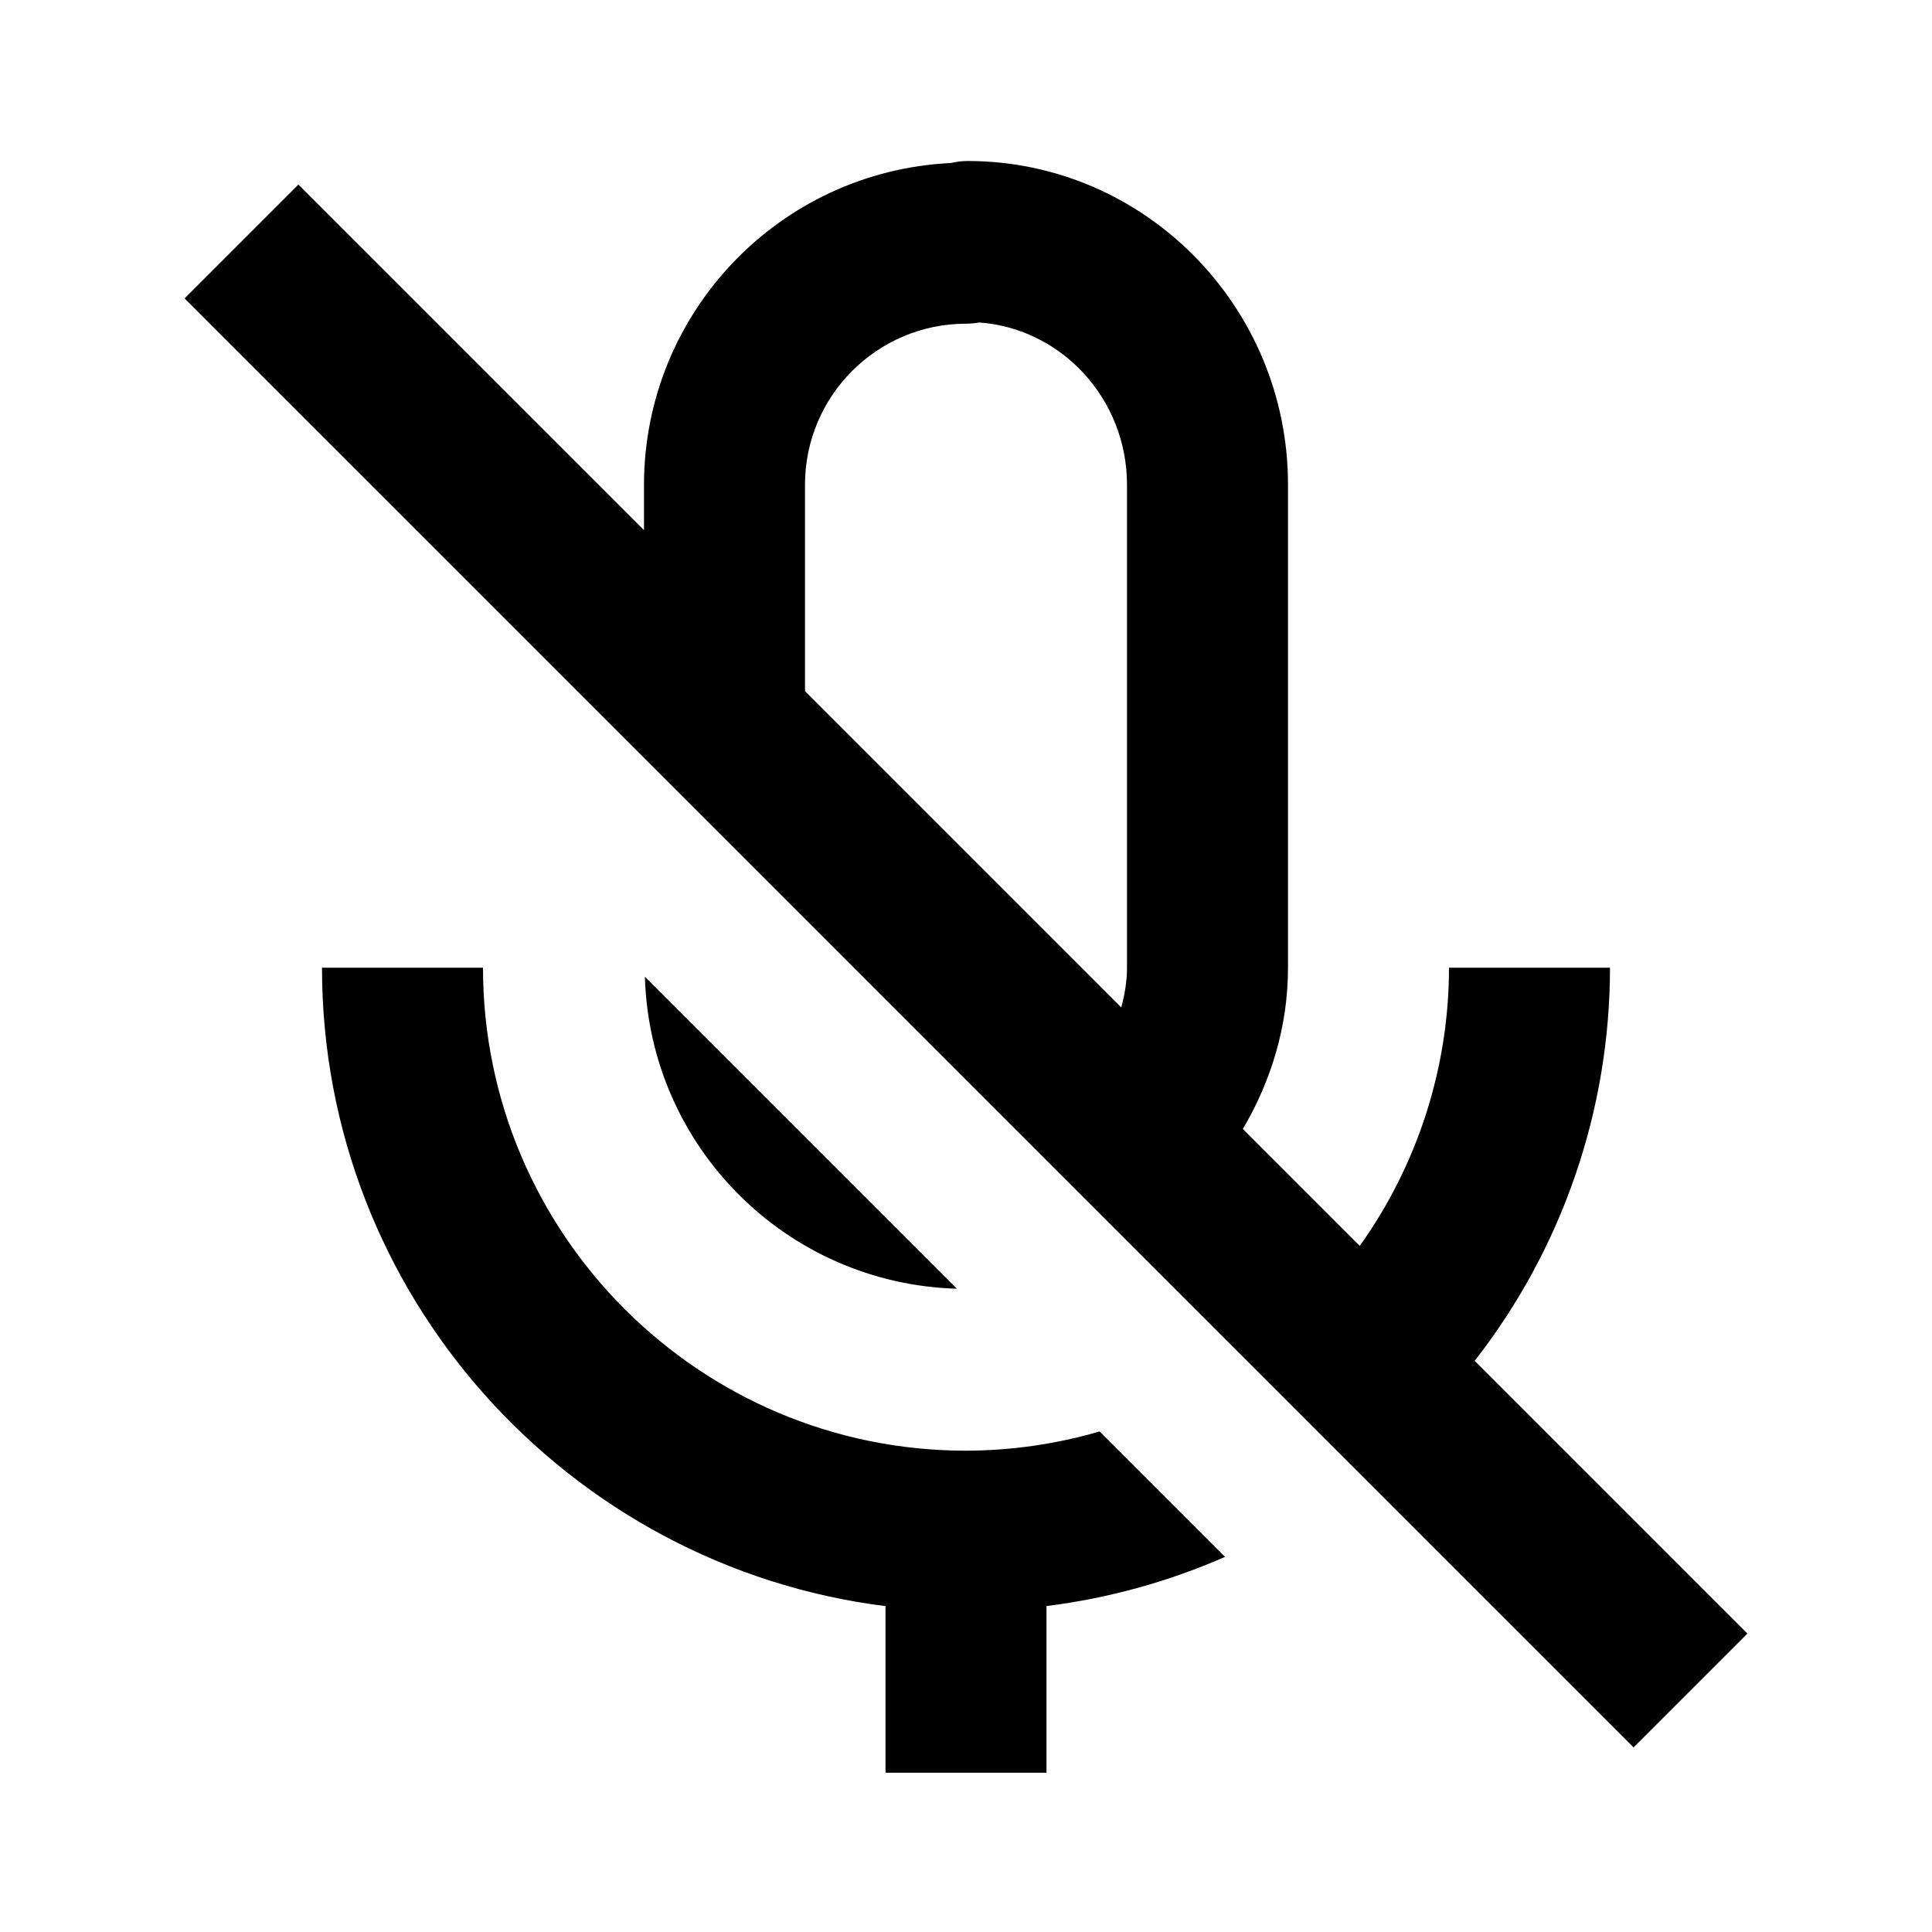
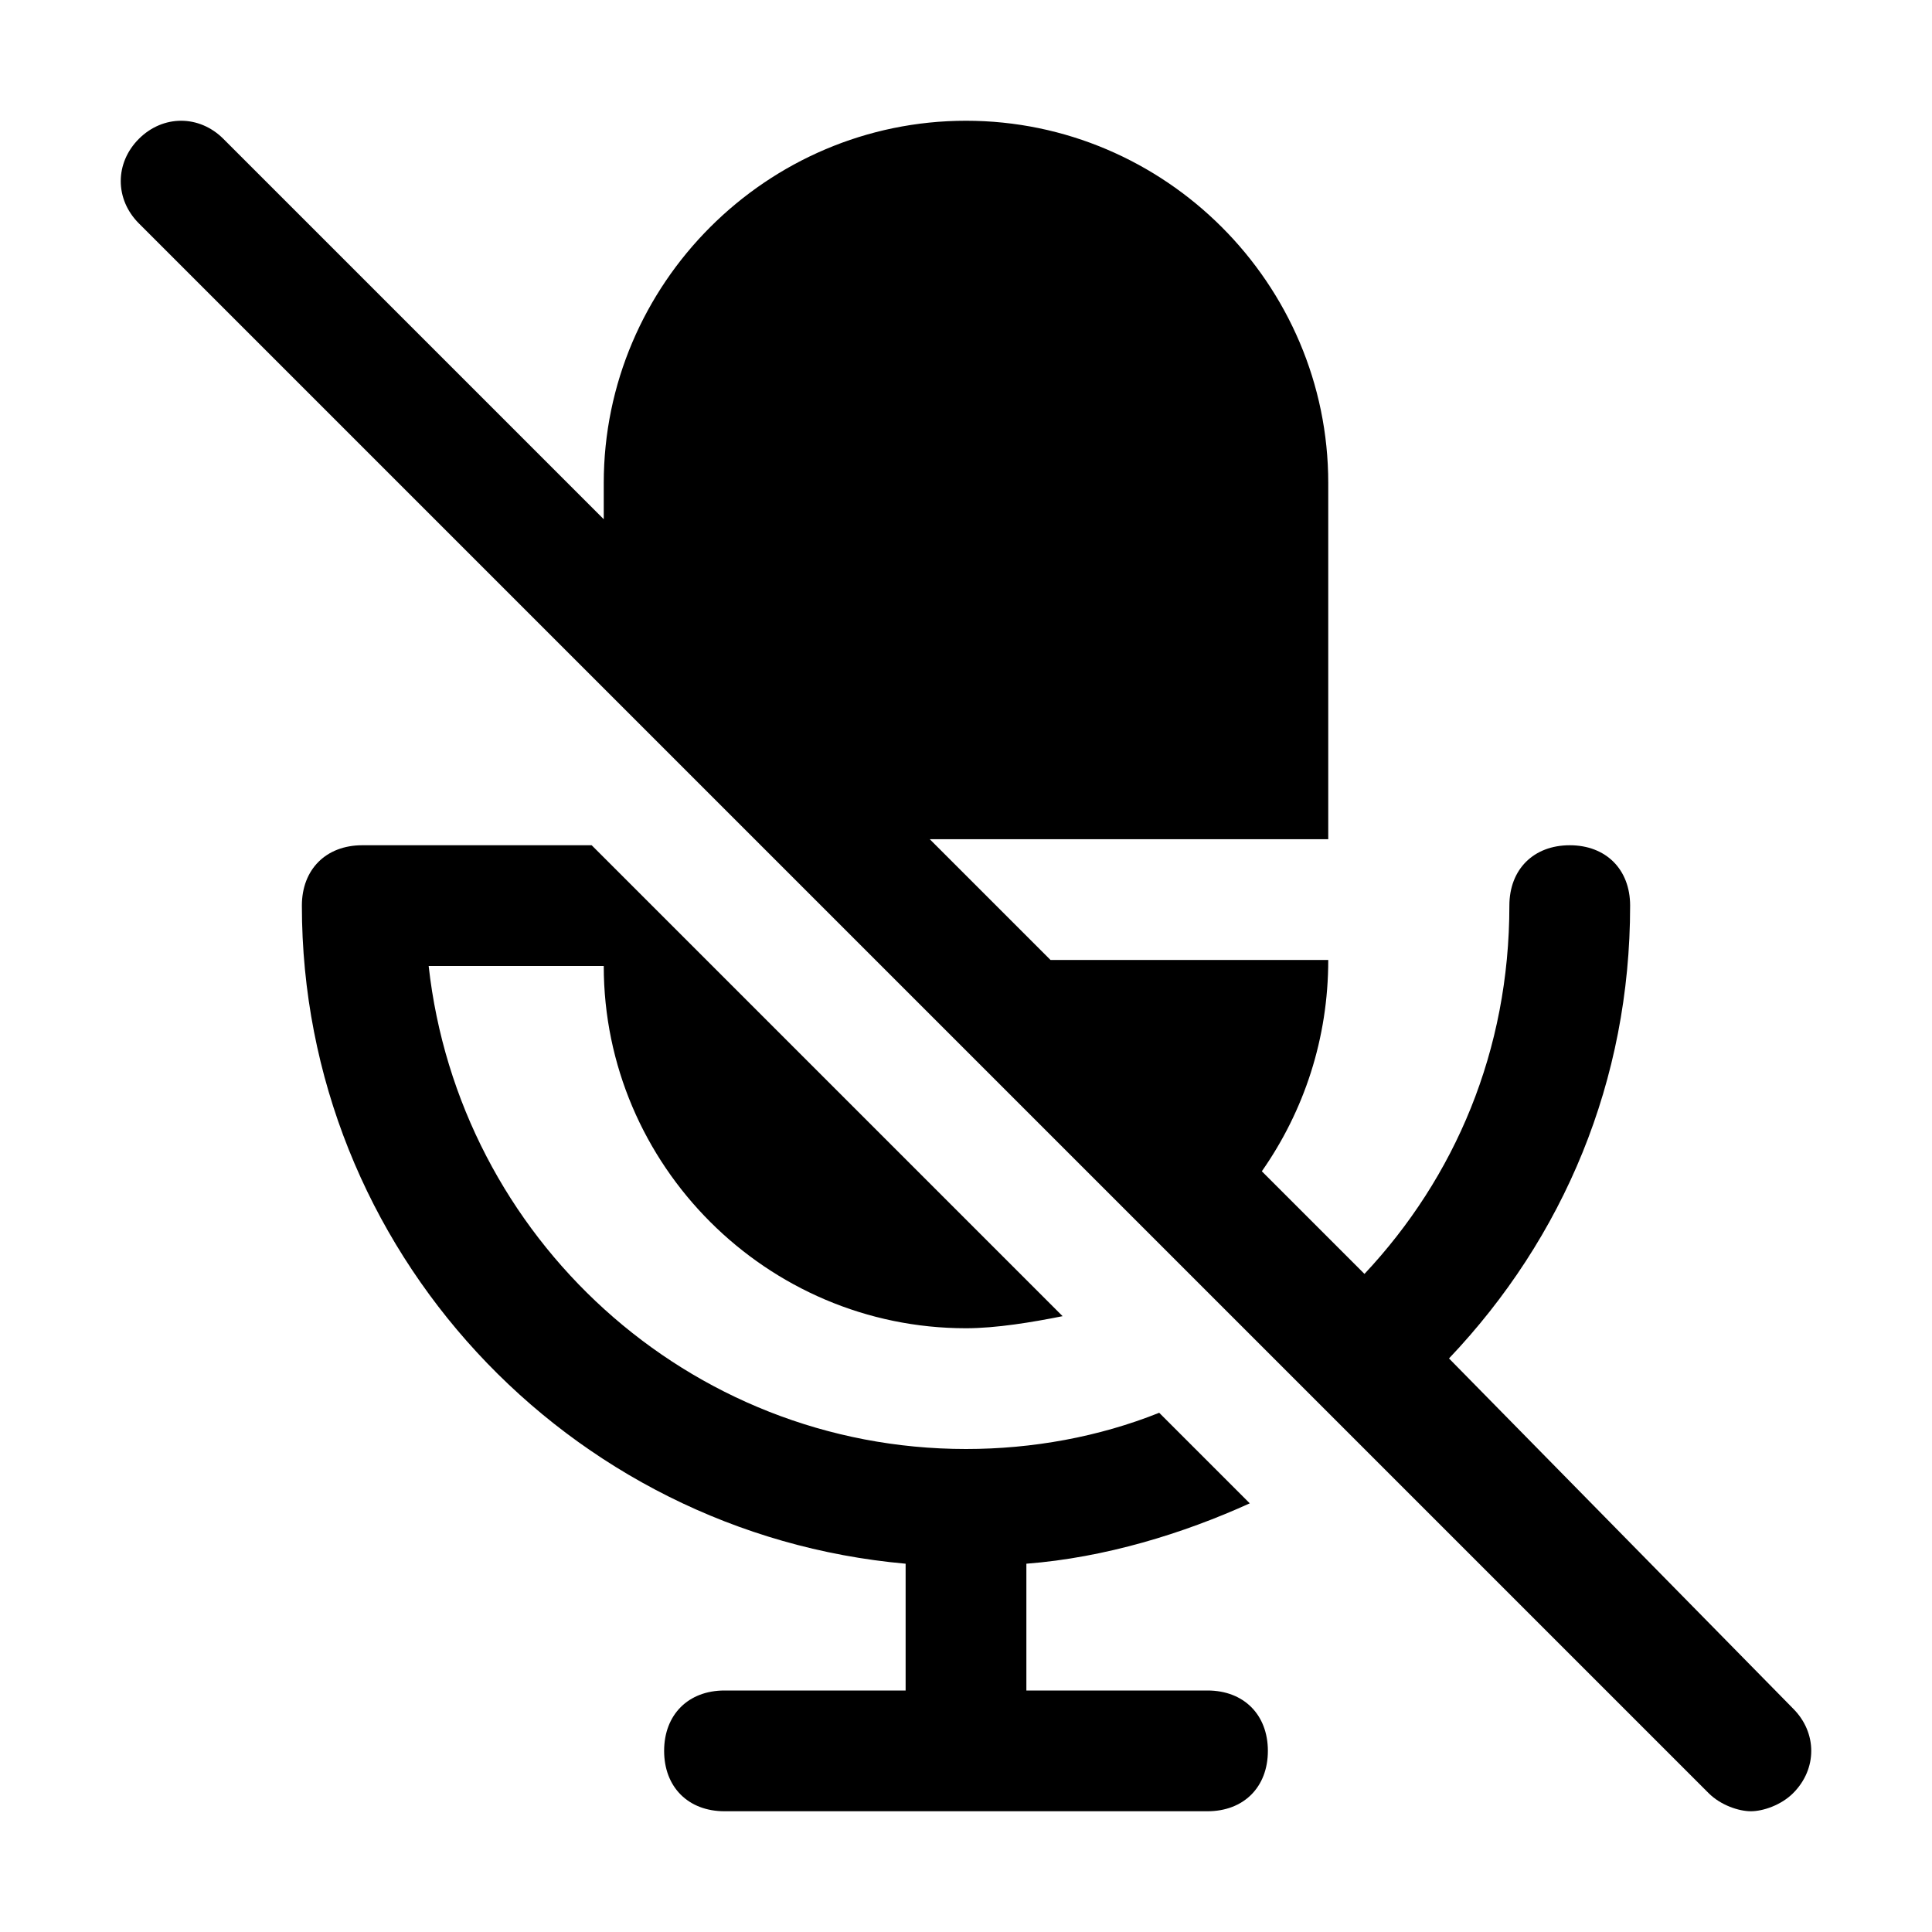
- <svg xmlns="http://www.w3.org/2000/svg" width="24px" height="24px" viewBox="0 0 24 24">
-   <path d="m21.707 20.293-3.388-3.388A7.942 7.942 0 0 0 20 12.021h-2a5.95 5.95 0 0 1-1.109 3.456l-1.452-1.452c.348-.591.561-1.27.561-2.004v-6C16 3.804 14.215 2 12.021 2c-.07 0-.14.009-.209.025A4.005 4.005 0 0 0 8 6.021v.565L3.707 2.293 2.293 3.707l18 18 1.414-1.414zM10 6.021c0-1.103.897-2 2-2a.918.918 0 0 0 .164-.015C13.188 4.08 14 4.956 14 6.021v6c0 .172-.029.335-.071.494L10 8.586V6.021zm-4 6H4c0 4.072 3.06 7.436 7 7.931v2.069h2v-2.07a7.993 7.993 0 0 0 2.218-.611l-1.558-1.558a5.979 5.979 0 0 1-1.66.239c-3.309 0-6-2.692-6-6z" />
-   <path d="M8.011 12.132a3.993 3.993 0 0 0 3.877 3.877l-3.877-3.877z" />
+ <svg xmlns="http://www.w3.org/2000/svg" id="Icons" style="enable-background:new 0 0 32 32;" version="1.1" viewBox="0 0 32 32" xml:space="preserve">
+   <style type="text/css">
+ 	.st0{fill:none;stroke:#000000;stroke-width:2;stroke-linecap:round;stroke-linejoin:round;stroke-miterlimit:10;}
+ </style>
+   <g>
+     <path d="M29.7,28.3L24,22.5c1.9-2,3-4.6,3-7.5c0-0.6-0.4-1-1-1s-1,0.4-1,1c0,2.4-0.9,4.5-2.4,6.1l-1.7-1.7c0.7-1,1.1-2.2,1.1-3.5   h-4.6l-2-2H22V8c0-3.3-2.7-6-6-6s-6,2.7-6,6v0.6L3.7,2.3c-0.4-0.4-1-0.4-1.4,0s-0.4,1,0,1.4l26,26c0.2,0.2,0.5,0.3,0.7,0.3   s0.5-0.1,0.7-0.3C30.1,29.3,30.1,28.7,29.7,28.3z" />
+     <path d="M20,28h-3v-2.1c1.3-0.1,2.6-0.5,3.7-1l-1.5-1.5c-1,0.4-2.1,0.6-3.2,0.6c-4.6,0-8.4-3.5-8.9-8H10c0,3.3,2.7,6,6,6   c0.5,0,1.1-0.1,1.6-0.2L9.8,14H6c-0.6,0-1,0.4-1,1c0,5.7,4.4,10.4,10,10.9V28h-3c-0.6,0-1,0.4-1,1s0.4,1,1,1h8c0.6,0,1-0.4,1-1   S20.6,28,20,28z" />
+   </g>
</svg>
